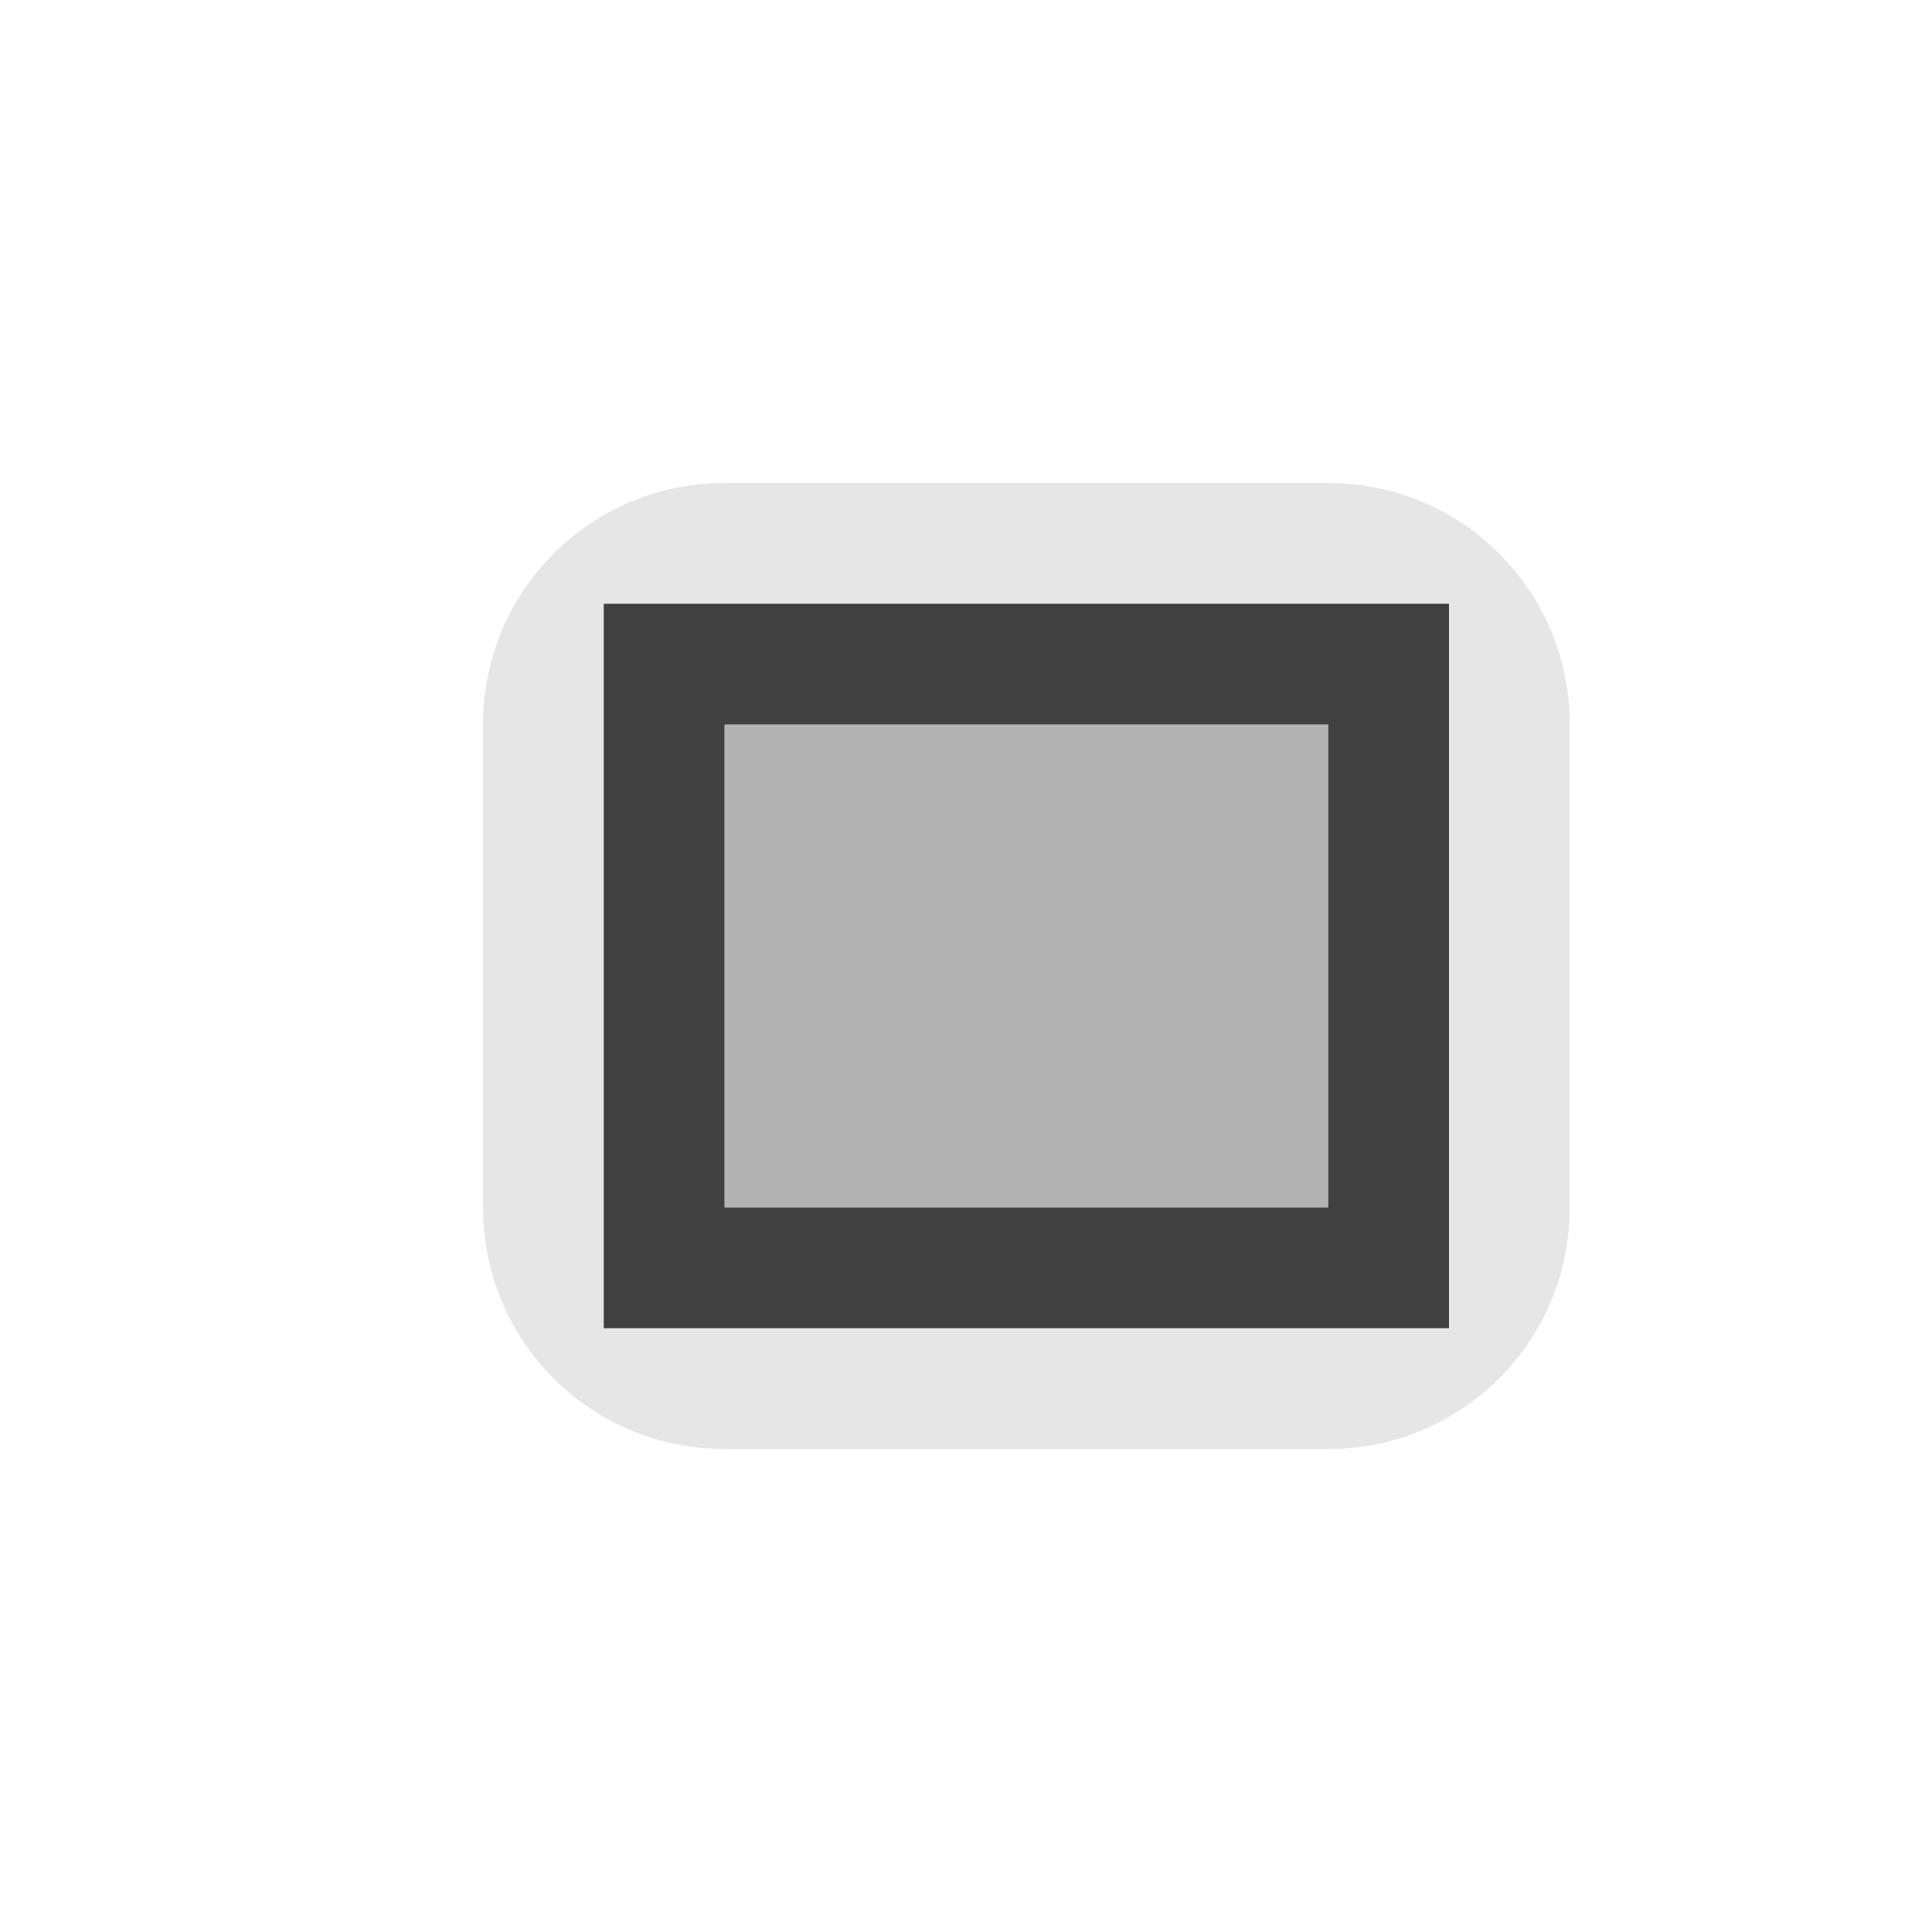
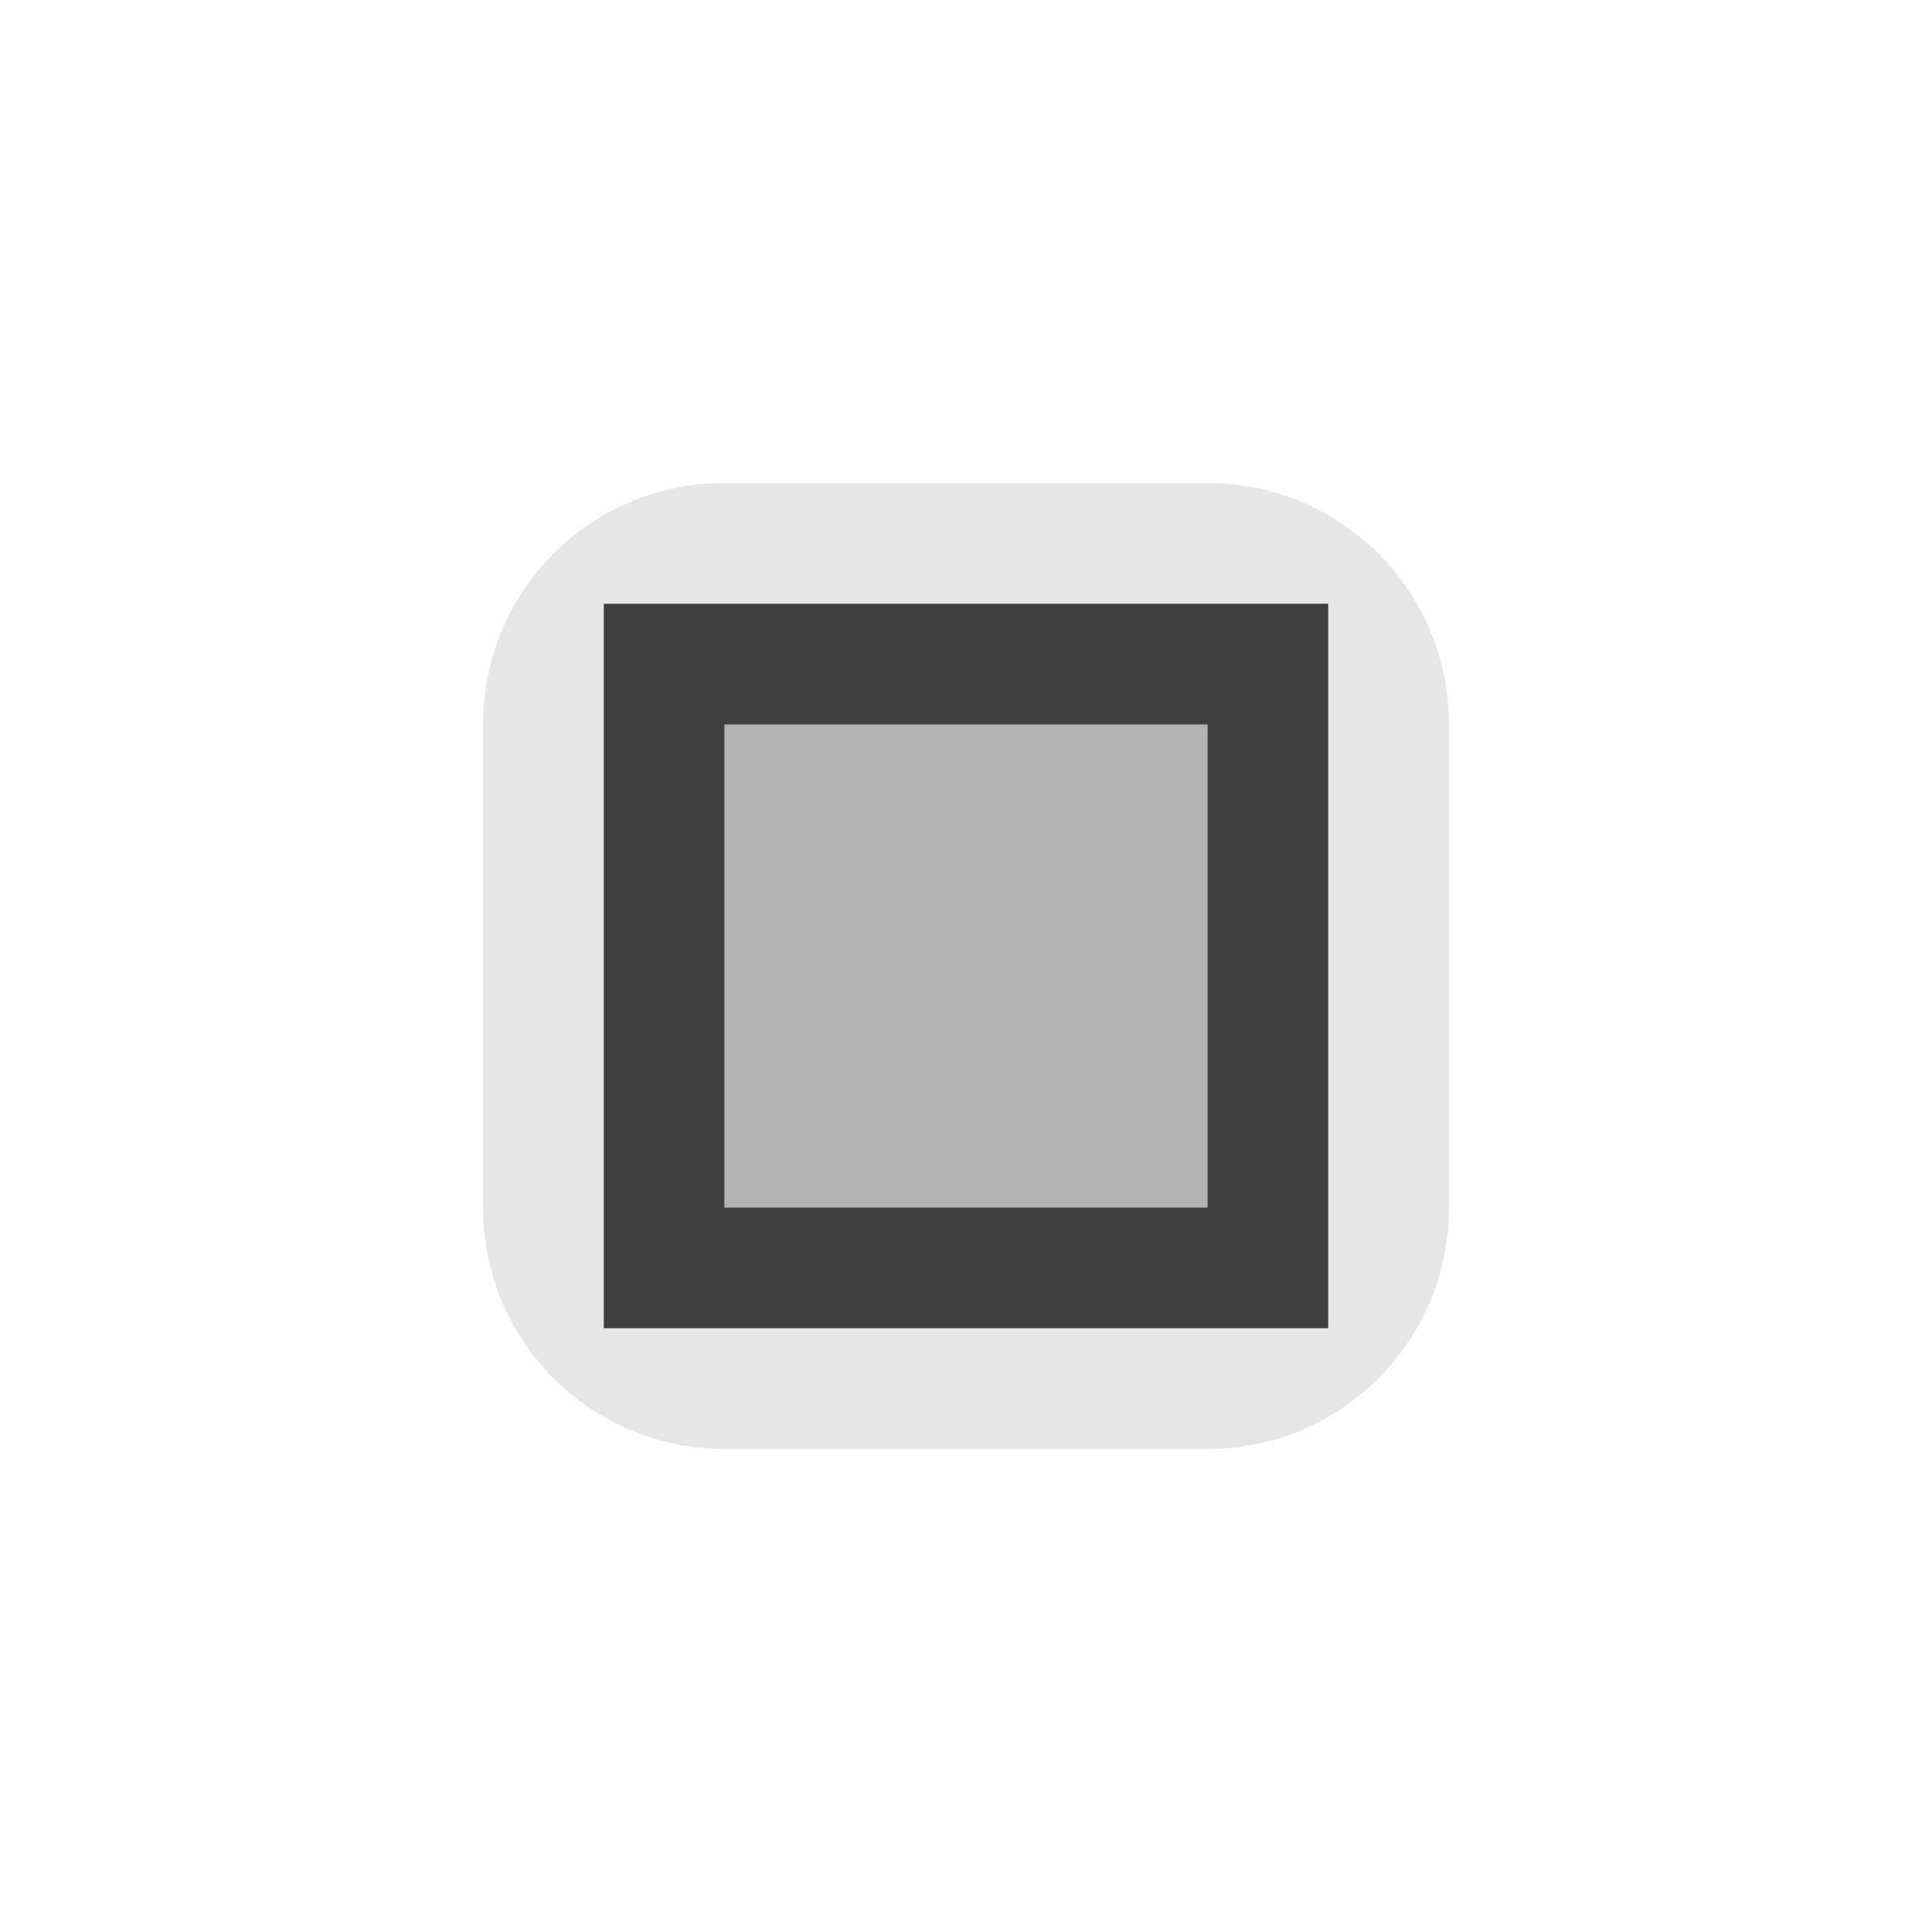
<svg xmlns="http://www.w3.org/2000/svg" width="16" height="16" id="svg11300" version="1.0" style="display:inline;enable-background:new">
  <defs id="defs3" />
  <g style="display:inline" id="layer1" transform="translate(0,-284)">
-     <path id="rect5190-1" d="m 5,289 0,6 7,0 0,-6 z m 1,1 5,0 0,4 -5,0 z" style="opacity:0.75;fill:#000000;fill-opacity:1;stroke:none" />
-     <path style="opacity:0.3;fill:#000000;fill-opacity:1;stroke:none" d="m 6,290 5,0 0,4 -5,0 z" id="rect2998-2" />
-     <path style="opacity:0.1;fill:#000000;fill-opacity:1;stroke:none" d="m 6,288 c -1.108,0 -2,0.892 -2,2 l 0,4 c 0,1.108 0.892,2 2,2 l 5,0 c 1.108,0 2,-0.892 2,-2 l 0,-4 c 0,-1.108 -0.892,-2 -2,-2 z m -1,1 7,0 0,6 -7,0 z" id="rect4145" />
+     <path id="rect5190-1" d="m 5,289 0,6 6,0 0,-6 z m 1,1 4,0 0,4 -4,0 z" style="opacity:0.75;fill:#000000;fill-opacity:1;stroke:none" />
+     <path style="opacity:0.3;fill:#000000;fill-opacity:1;stroke:none" d="m 6,290 4,0 0,4 -4,0 z" id="rect2998-2" />
+     <path style="opacity:0.1;fill:#000000;fill-opacity:1;stroke:none" d="m 6,288 c -1.108,0 -2,0.892 -2,2 l 0,4 c 0,1.108 0.892,2 2,2 l 4,0 c 1.108,0 2,-0.892 2,-2 l 0,-4 c 0,-1.108 -0.892,-2 -2,-2 z m -1,1 6,0 0,6 -6,0 z" id="rect4145" />
  </g>
</svg>
